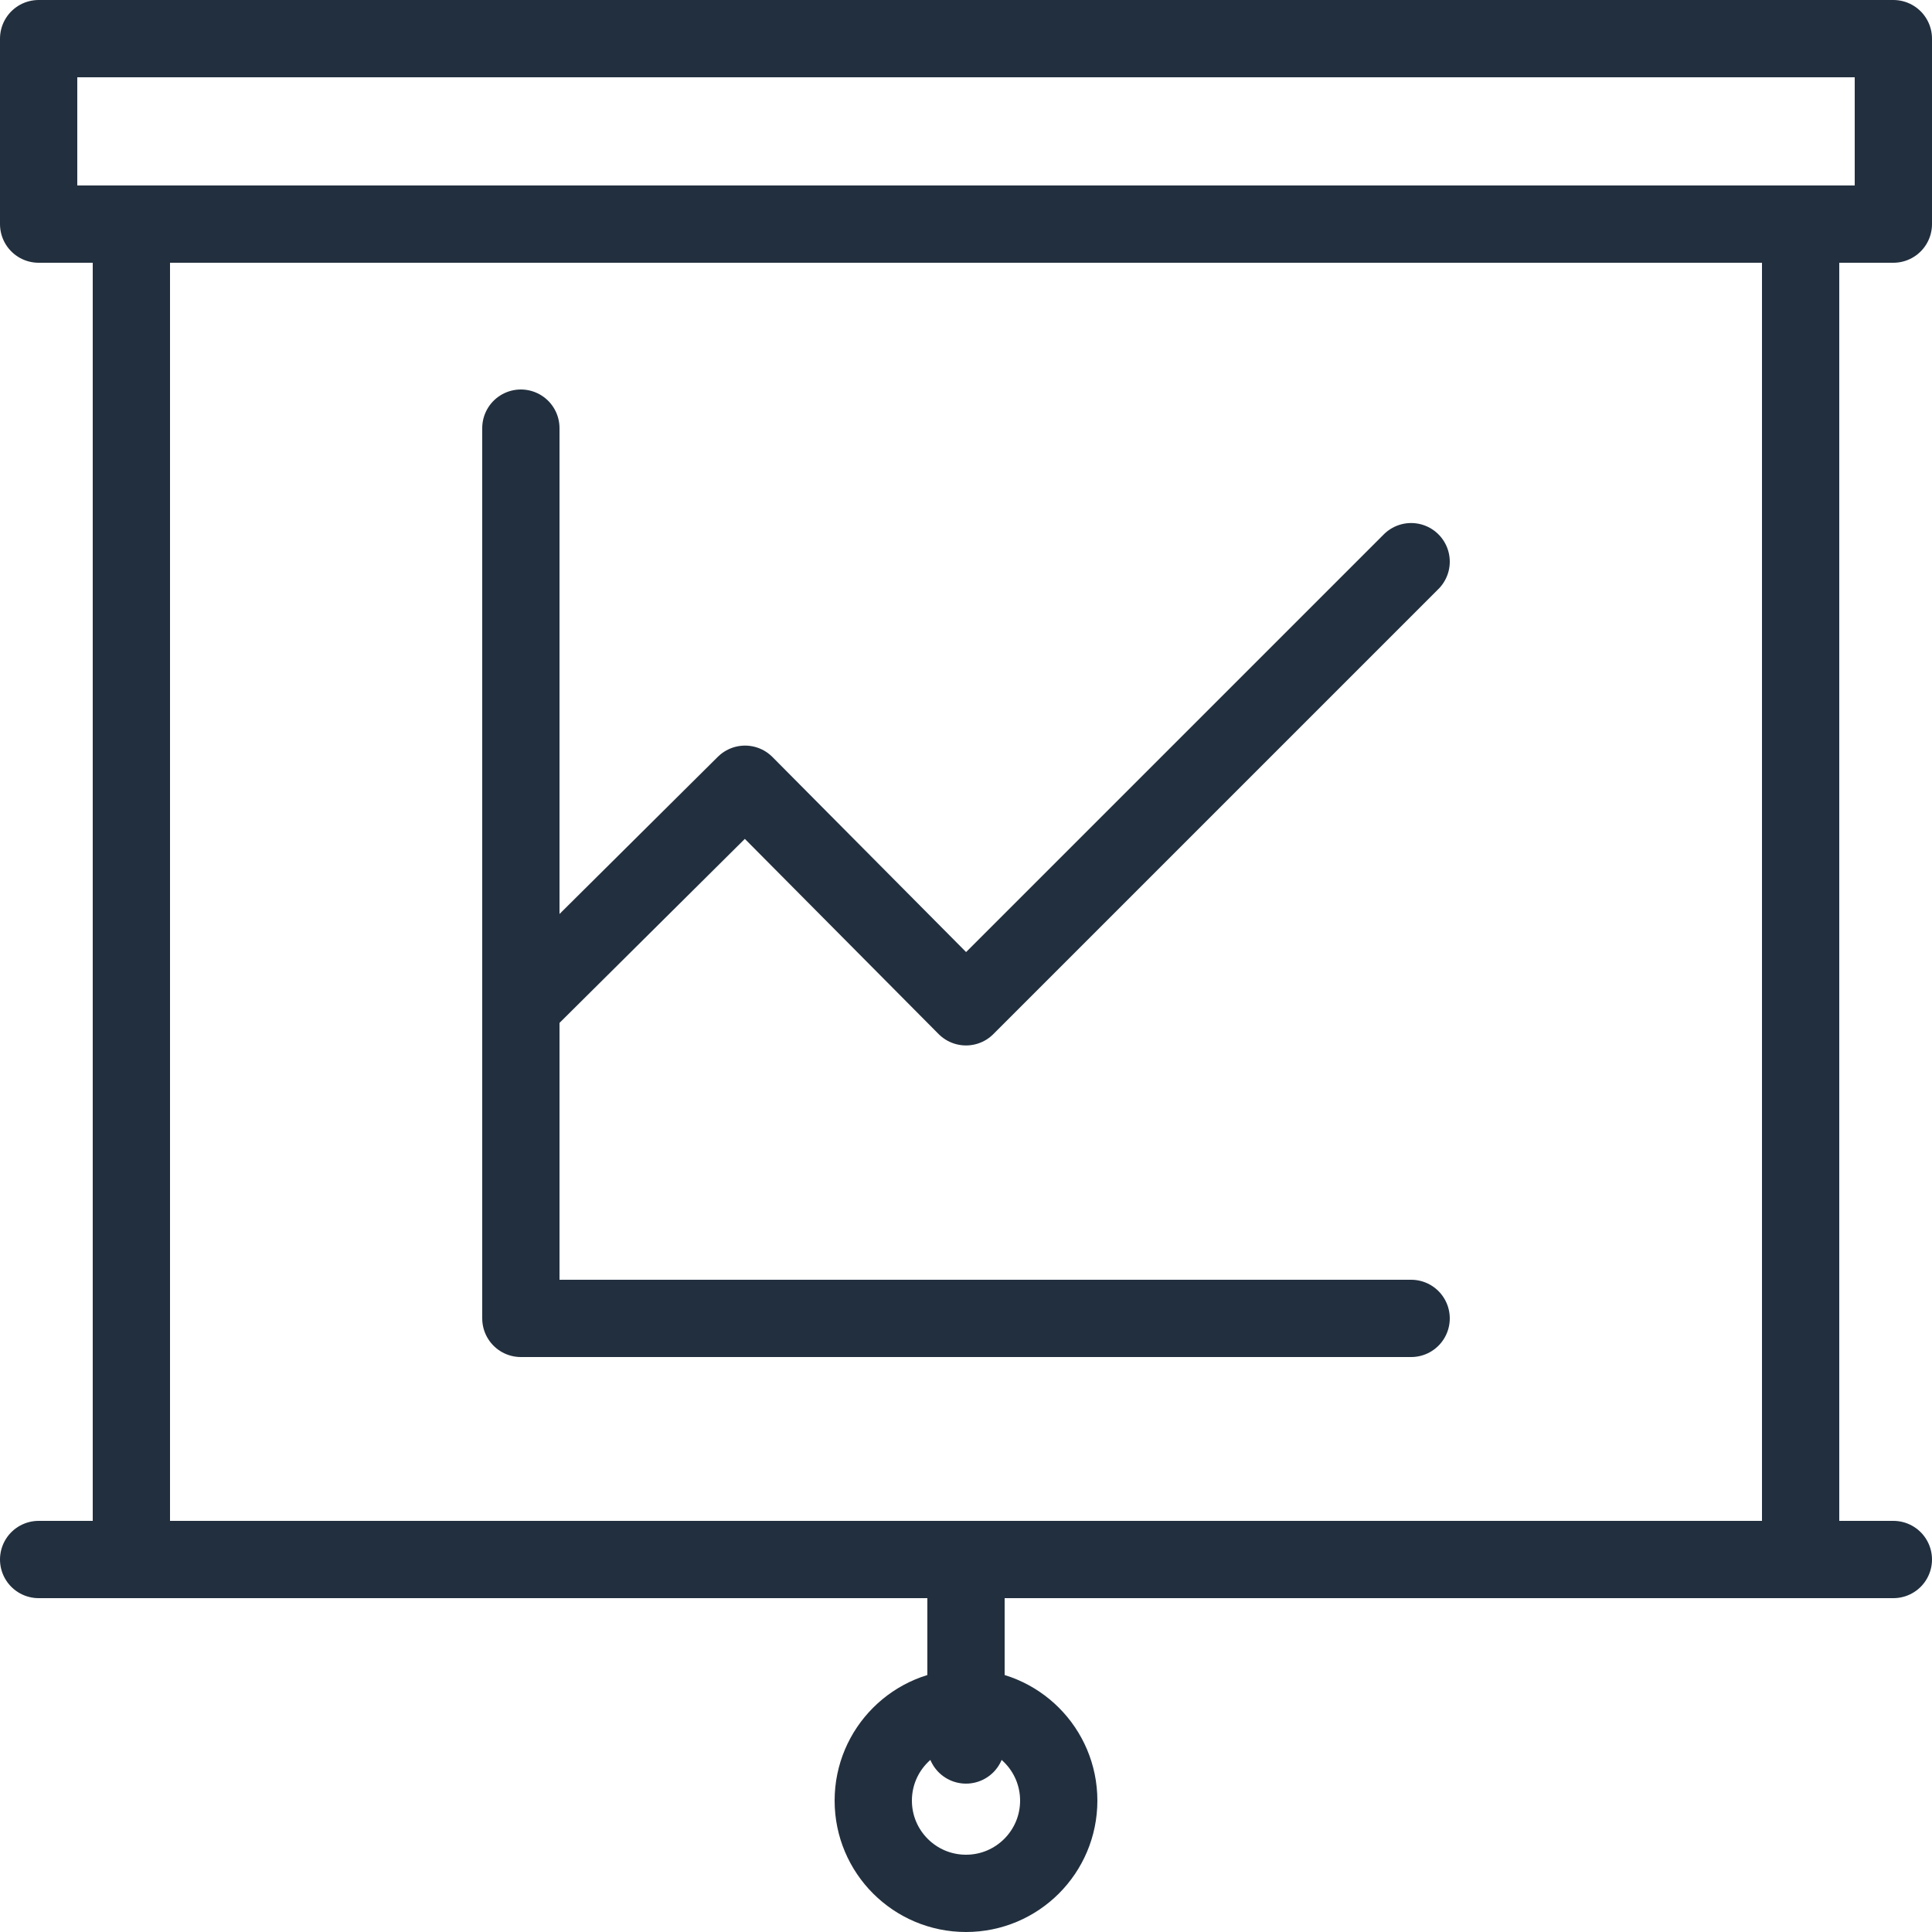
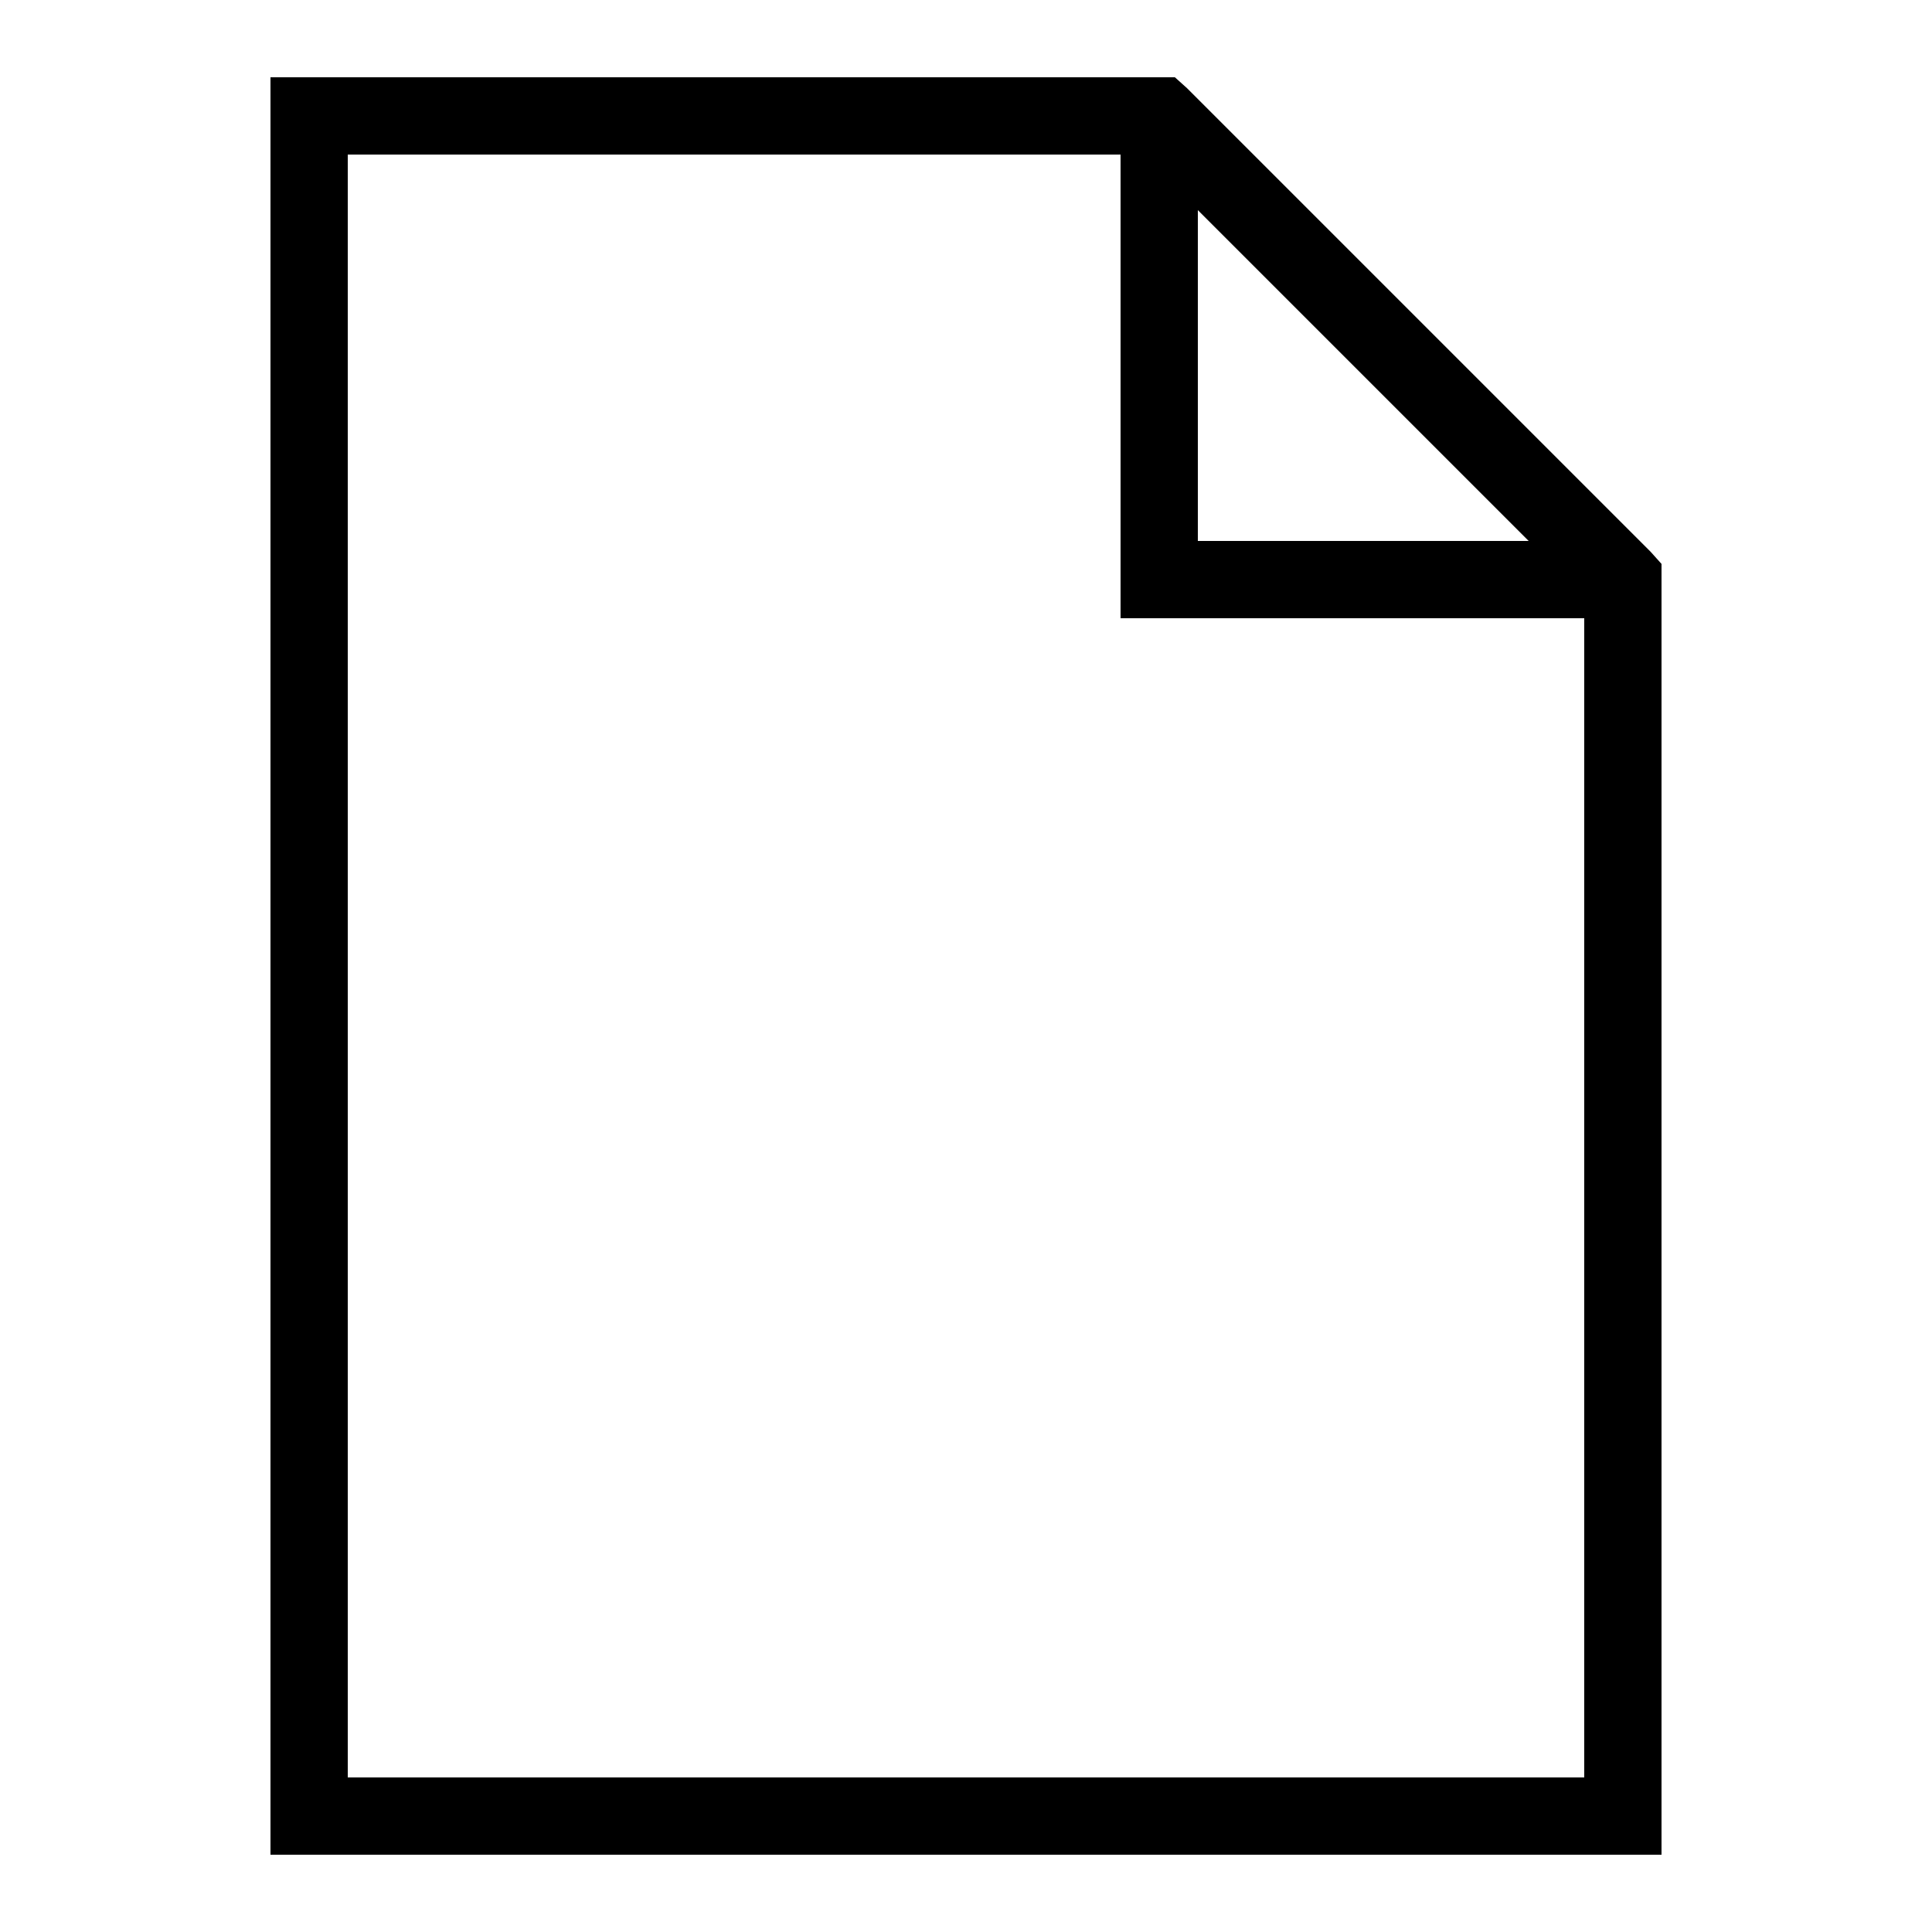
- <svg xmlns="http://www.w3.org/2000/svg" viewBox="0 0 100 100" version="1.1">
-   <g id="55.-Presentation" stroke="none" stroke-width="1" fill="none" fill-rule="evenodd" stroke-linecap="round" stroke-linejoin="round">
-     <rect id="Layer-1" stroke="#222F3E" stroke-width="4" x="2" y="2" width="96" height="9.6" />
-     <polyline id="Layer-2" stroke="#222F3E" stroke-width="4" points="93.2 11.6 93.2 80.72 6.8 80.72 6.8 11.6 6.8 11.6" />
-     <path d="M2,80.72 L98,80.72" id="Layer-3" stroke="#222F3E" stroke-width="4" />
-     <path d="M50,80.72 L50,90.32" id="Layer-4" stroke="#222F3E" stroke-width="4" />
-     <circle id="Layer-5" stroke="#222F3E" stroke-width="4" cx="50" cy="93.2" r="4.8" />
-     <polyline id="Layer-6" stroke="#222F3E" stroke-width="4" points="73.04 68.24 26.96 68.24 26.96 22.16 26.96 22.16" />
-     <polyline id="Layer-7" stroke="#222F3E" stroke-width="4" points="26.96 52.112 38.563 40.592 50 52.112 73.04 29.072" />
-   </g>
+ <svg xmlns="http://www.w3.org/2000/svg" fill="#000000" viewBox="0 0 50 50" width="50px" height="50px">
+   <path d="M 7 2 L 7 48 L 43 48 L 43 14.594 L 42.719 14.281 L 30.719 2.281 L 30.406 2 Z M 9 4 L 29 4 L 29 16 L 41 16 L 41 46 L 9 46 Z M 31 5.438 L 39.562 14 L 31 14 Z" />
</svg>
